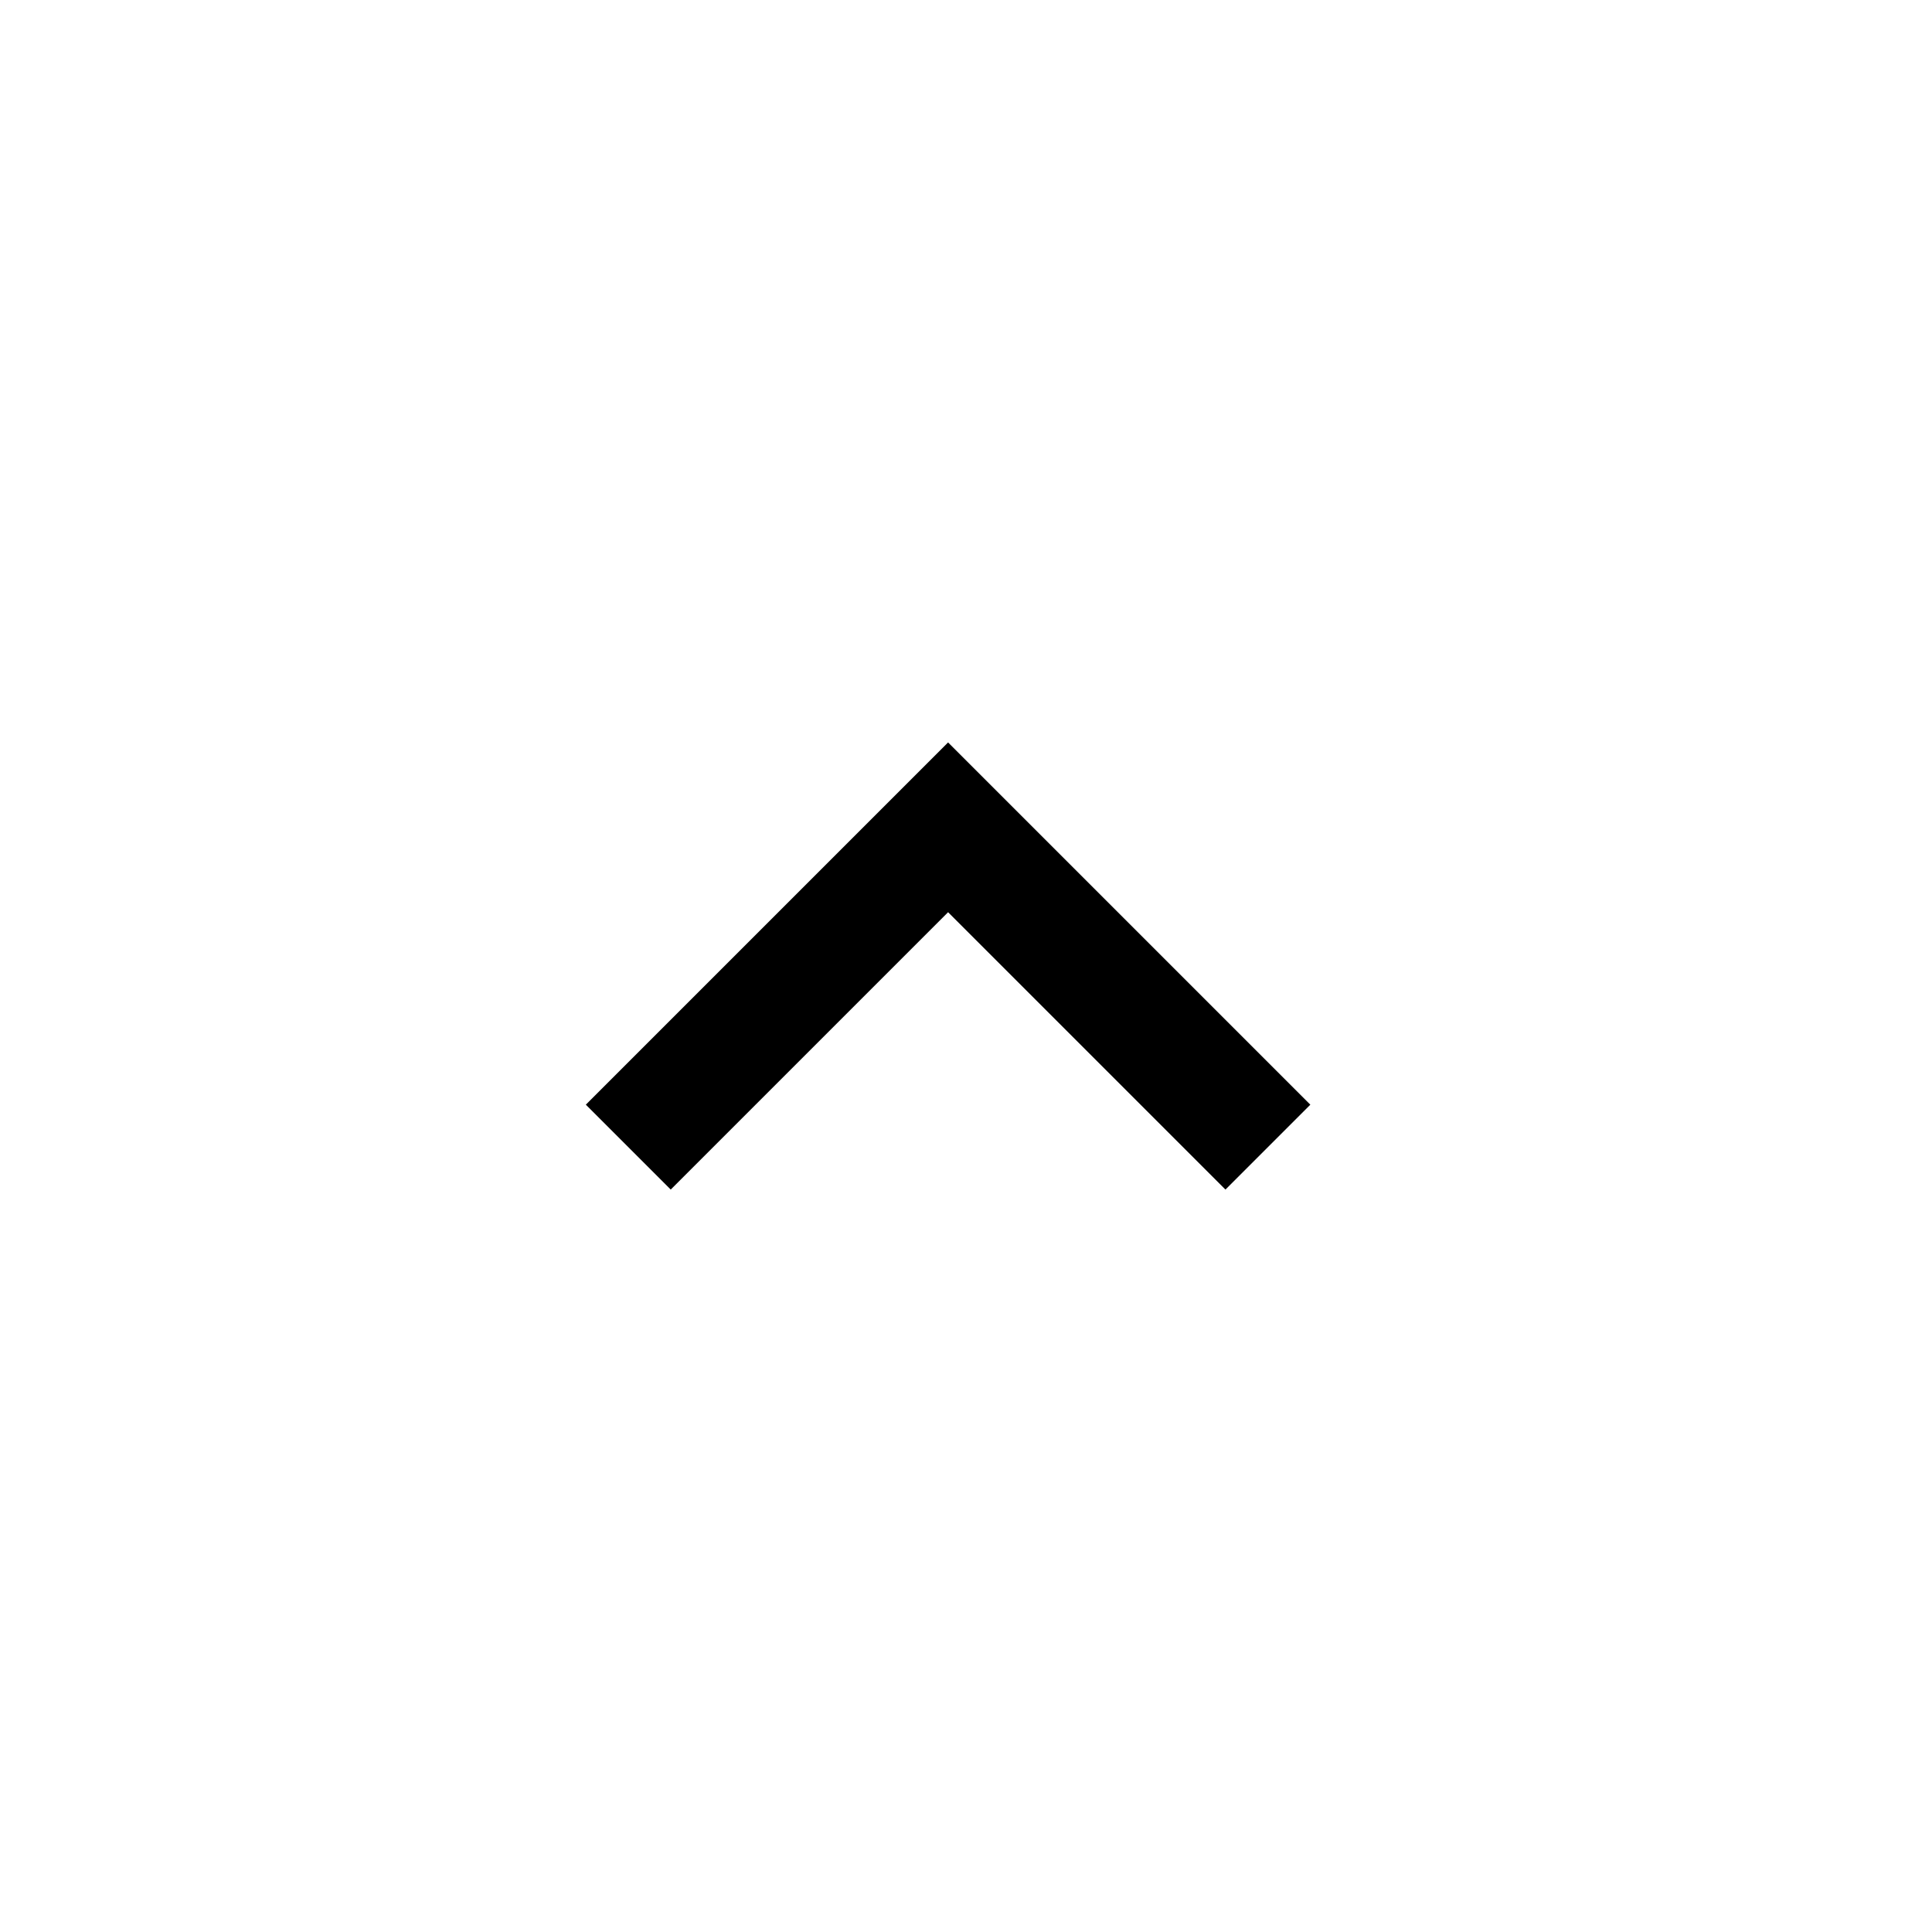
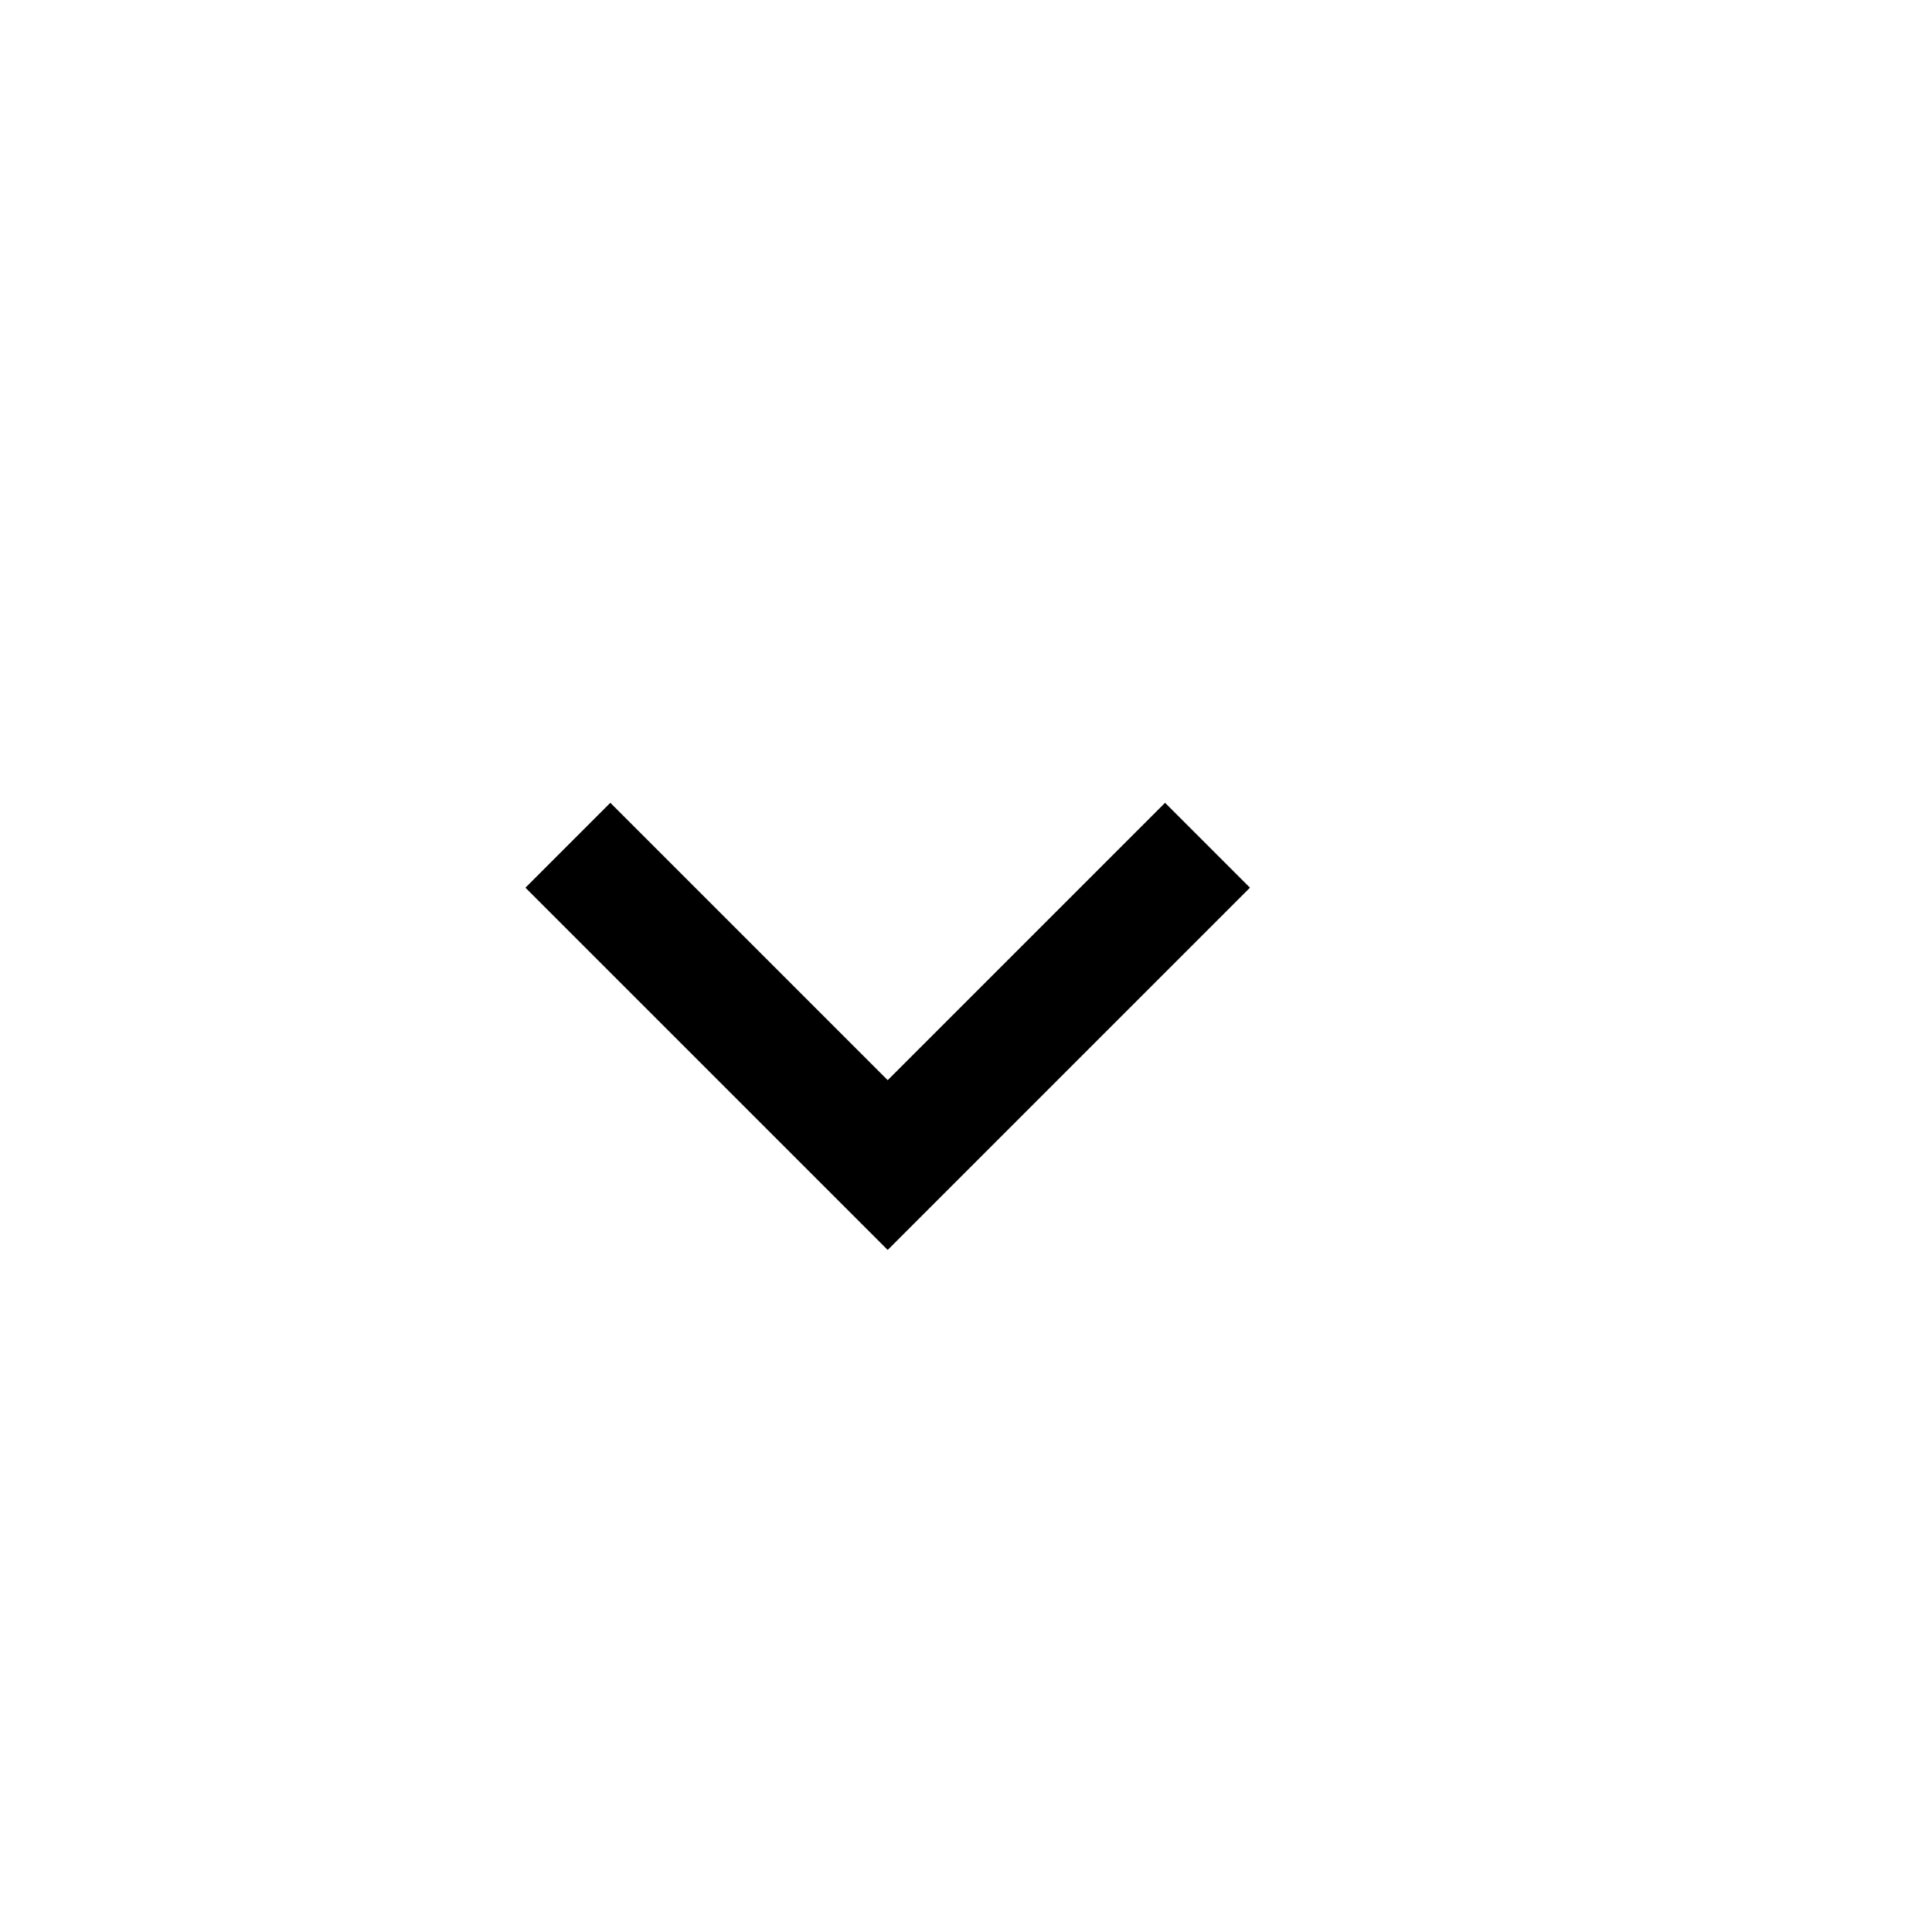
<svg xmlns="http://www.w3.org/2000/svg" version="1.1" id="Layer_1" x="0px" y="0px" viewBox="0 0 32 32" style="enable-background:new 0 0 32 32;" xml:space="preserve">
  <style type="text/css">
	.st0{fill-rule:evenodd;clip-rule:evenodd;}
</style>
  <g>
-     <g id="Fill" transform="translate(15.70312, 16) rotate(-180) translate(-15.70312, -16) ">
+     <g id="Fill" transform="translate(-1,1)">
      <polygon class="st0" points="15.703,19.703 9.703,13.703 11.109,12.297 15.703,16.891 20.297,12.297 21.703,13.703       " />
    </g>
  </g>
</svg>
